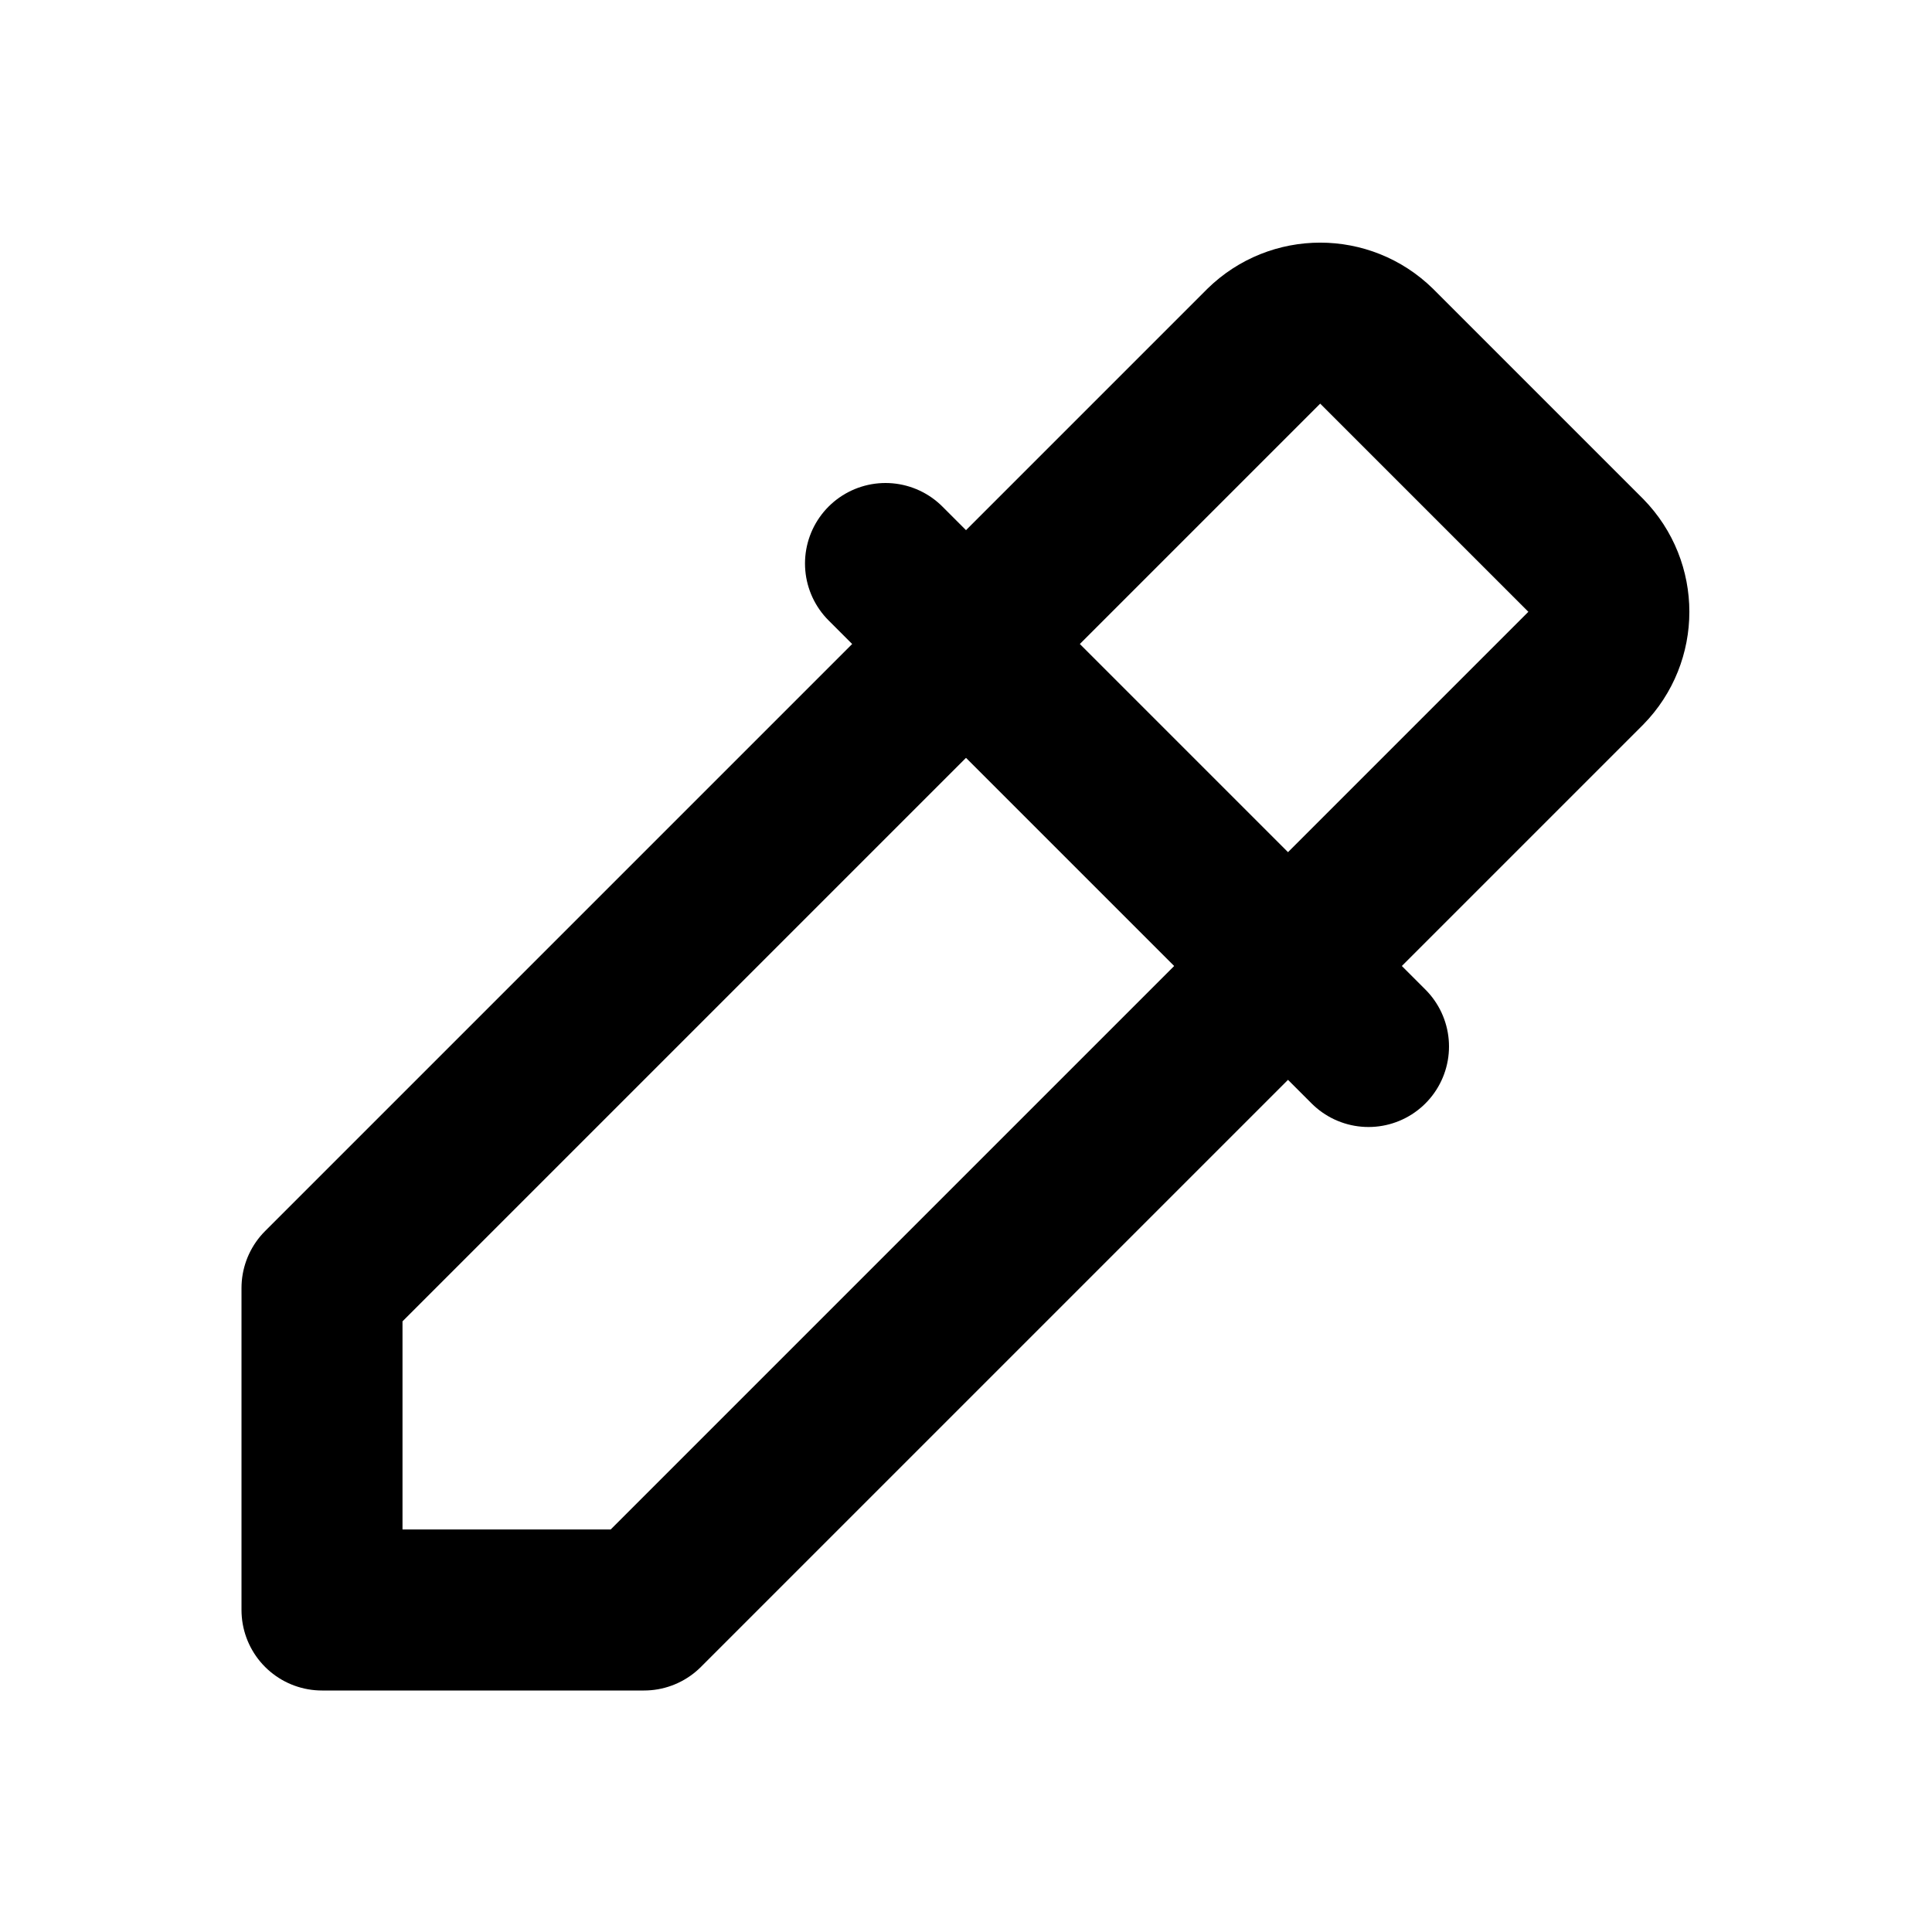
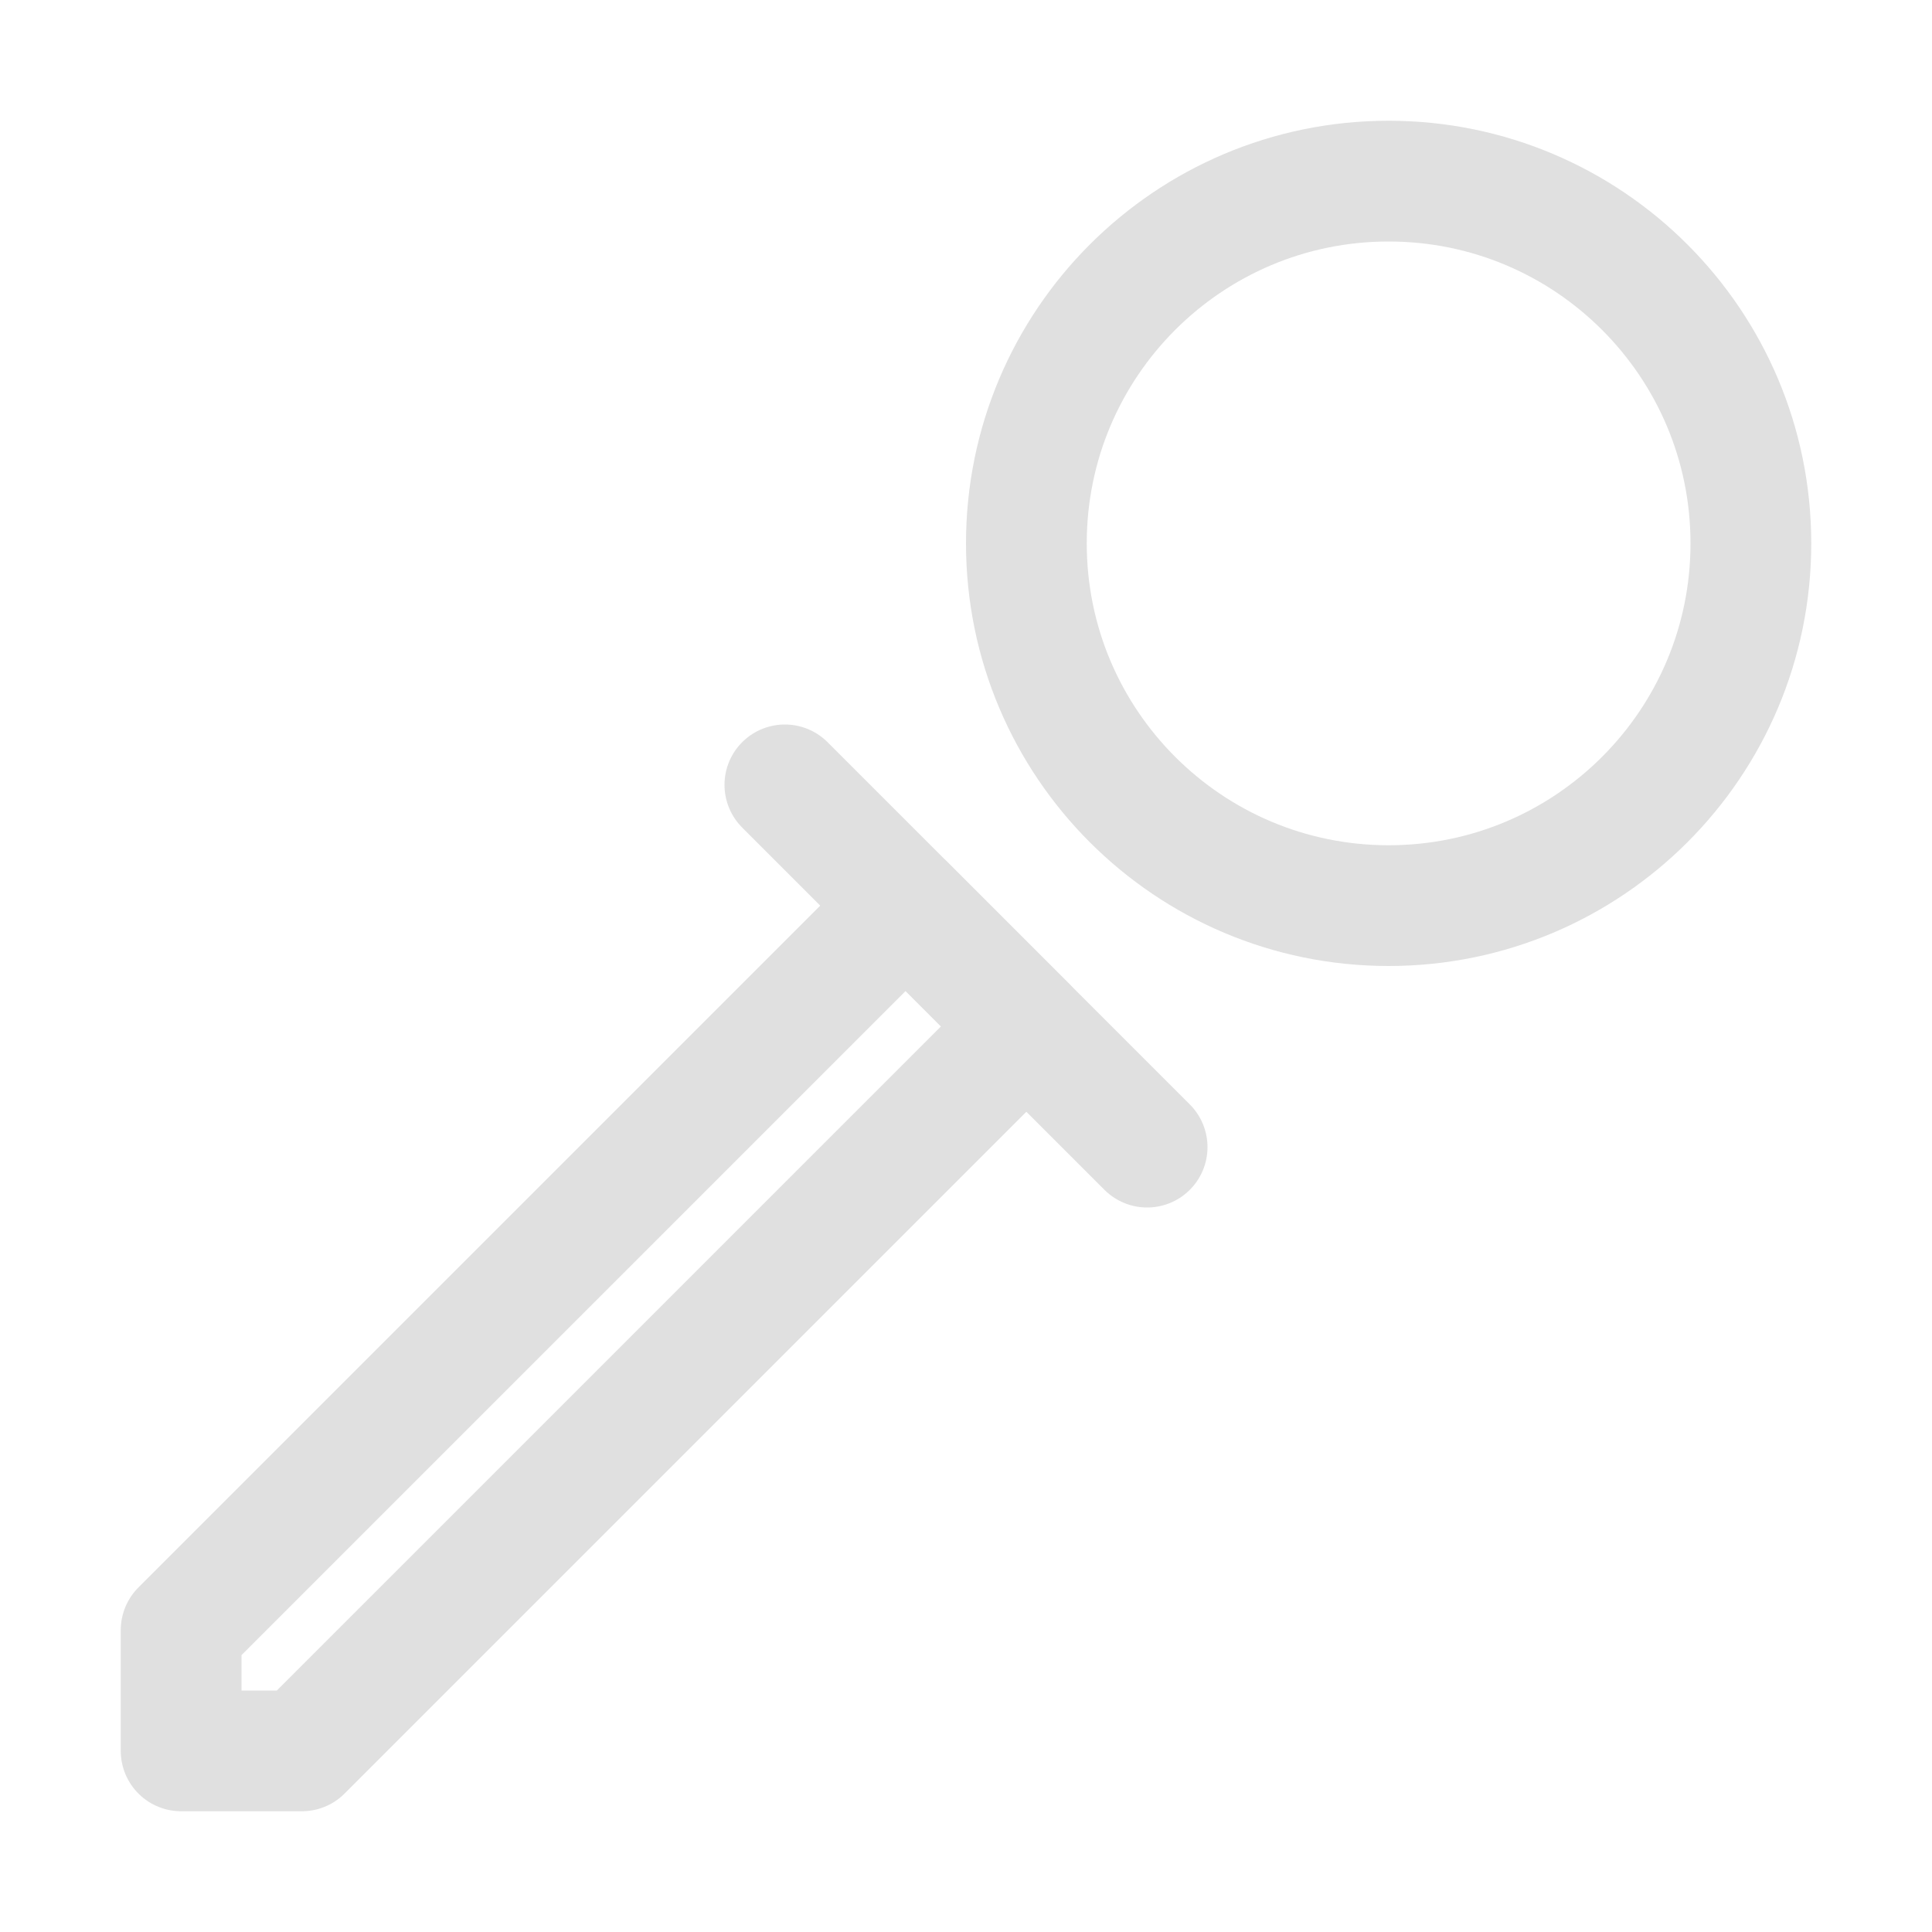
- <svg xmlns="http://www.w3.org/2000/svg" width="24" height="24" viewBox="0 0 24 24" fill="none" stroke="currentColor" stroke-width="2" stroke-linecap="round" stroke-linejoin="round" class="icon icon-tabler icons-tabler-outline icon-tabler-color-picker">
-   <path stroke="none" d="M0 0h24v24H0z" fill="none" />
-   <path d="M11 7l6 6" />
-   <path d="M4 16l11.7 -11.7a1 1 0 0 1 1.4 0l2.6 2.6a1 1 0 0 1 0 1.4l-11.7 11.7h-4v-4z" />
+ <svg xmlns="http://www.w3.org/2000/svg" width="16" height="16" viewBox="0 0 16 16">
+   <path fill="none" stroke="#e0e0e0" stroke-width="1" stroke-linecap="round" stroke-linejoin="round" d="M1.5 14.5L1.5 13.5L7.5 7.5L8.5 8.5L2.5 14.5Z" />
+   <path fill="none" stroke="#e0e0e0" stroke-width="1" stroke-linecap="round" stroke-linejoin="round" d="M6.5 6.5L9.5 9.5" />
+   <path fill="none" stroke="#e0e0e0" stroke-width="1" stroke-linecap="round" stroke-linejoin="round" d="M8.5 4.5A3 3 0 1 0 14.5 4.5A3 3 0 1 0 8.5 4.5Z" />
</svg>
